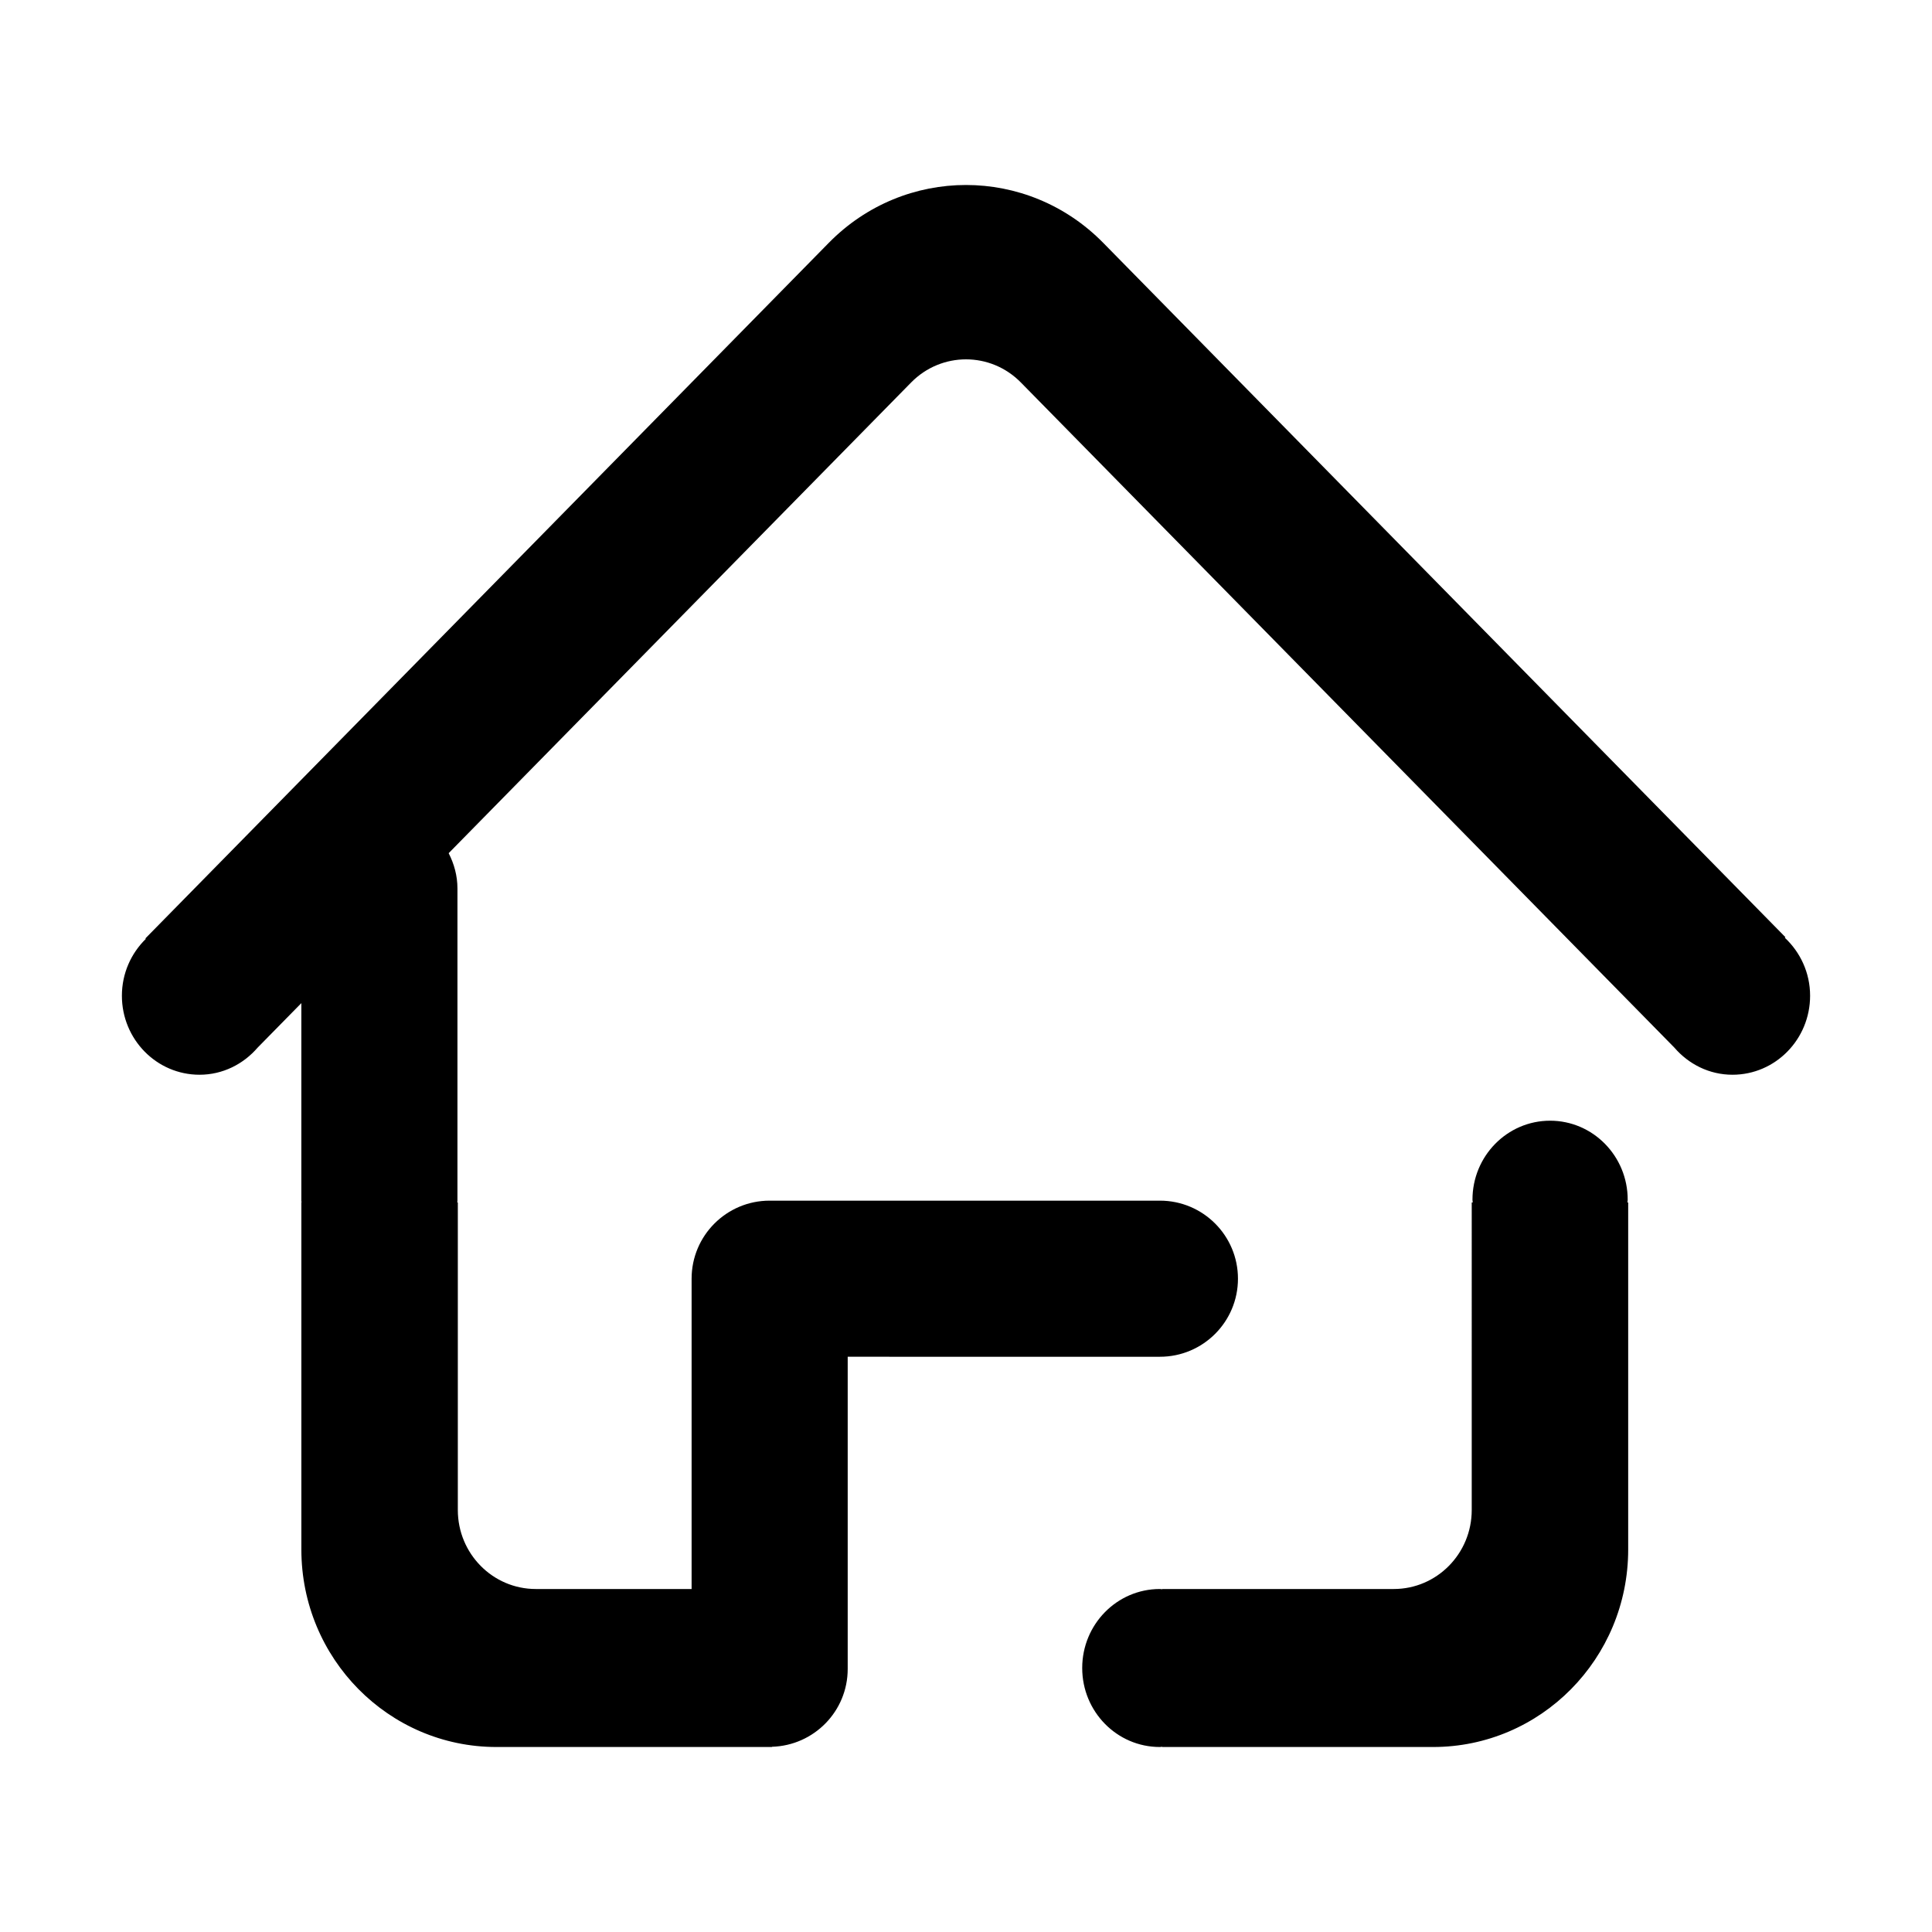
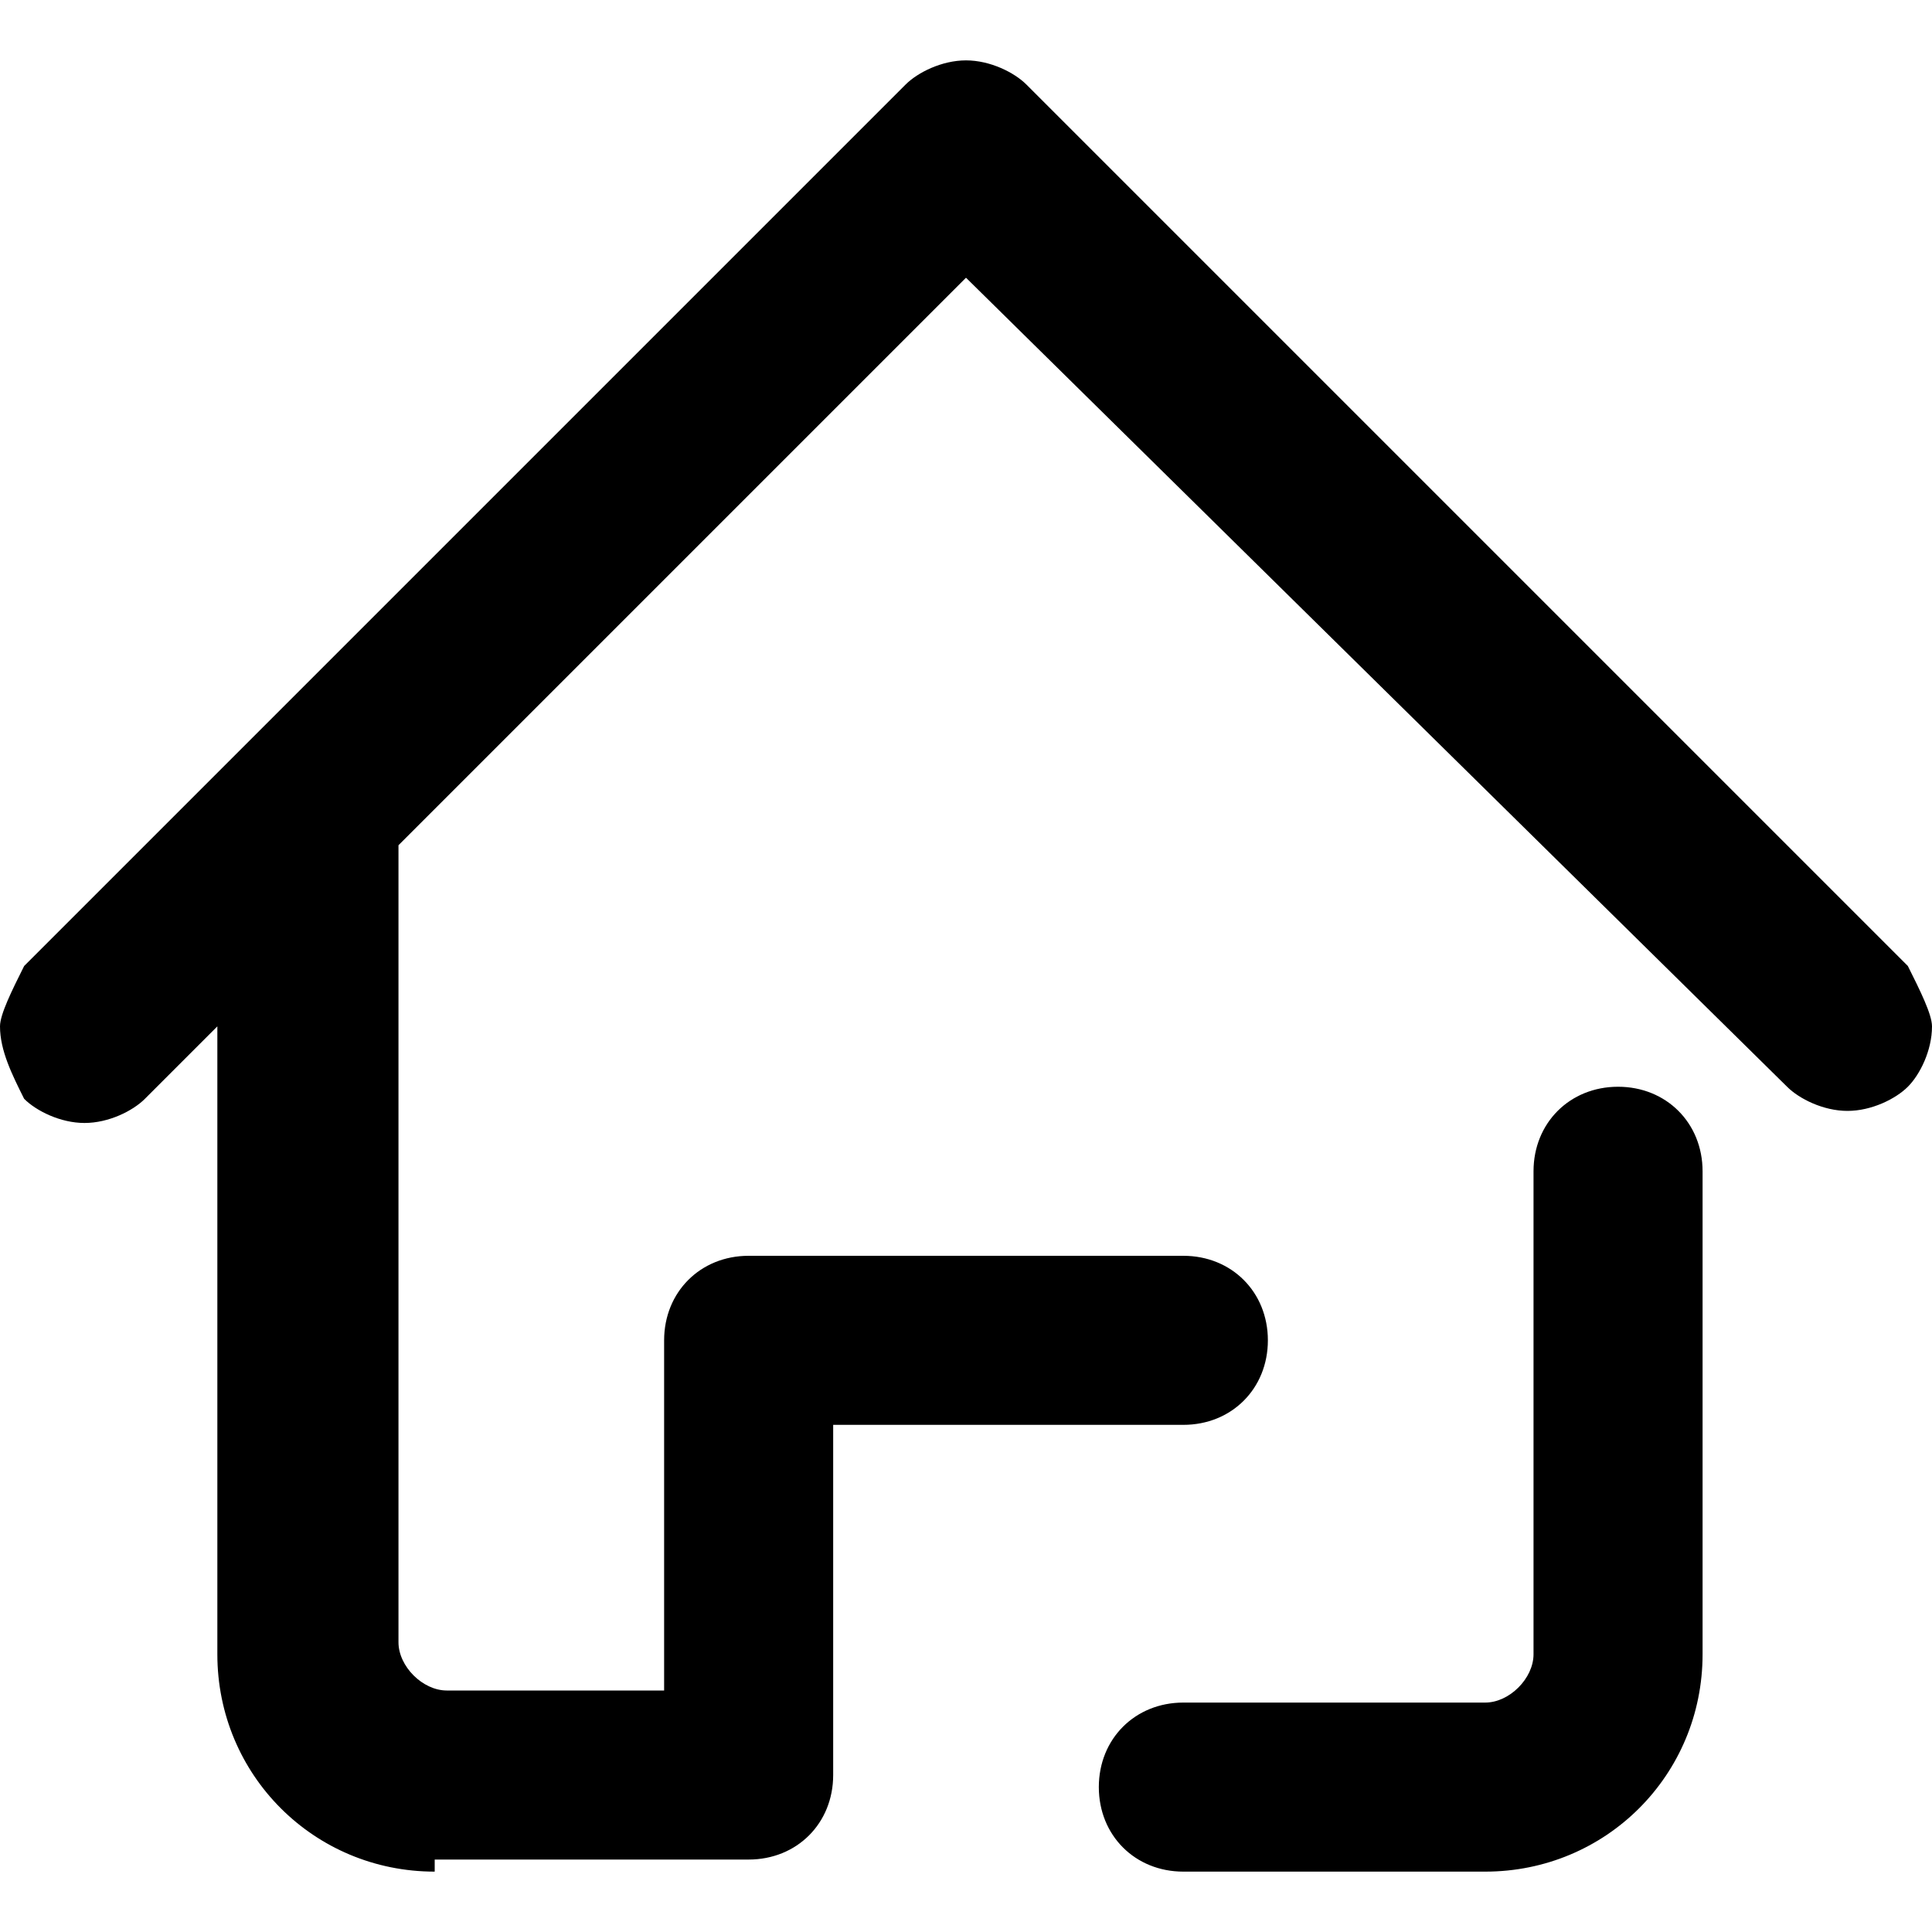
- <svg xmlns="http://www.w3.org/2000/svg" t="1608734152787" class="icon" viewBox="0 0 1024 1024" version="1.1" p-id="1160" width="200" height="200">
+ <svg xmlns="http://www.w3.org/2000/svg" t="1611208334039" class="icon" viewBox="0 0 1024 1024" version="1.1" p-id="824" width="200" height="200">
  <defs>
    <style type="text/css" />
  </defs>
-   <path d="M959.39 527.762c0 23.128-18.42 41.874-41.139 41.874-12.336 0-23.276-5.64-30.818-14.394L541.09 202.729c-16.066-16.353-42.113-16.353-58.179 0L237.802 452.204c2.878 5.636 4.654 11.927 4.654 18.691l0 165.476c0 0.328-0.089 0.635-0.097 0.962l0.298 0 0 163.003c0 23.126 18.506 41.872 41.337 41.872l82.569 0L366.563 677.739c0-22.85 18.521-41.369 41.369-41.369L614.776 636.37c22.848 0 41.369 18.519 41.369 41.369 0 22.846-18.521 41.369-41.369 41.369L449.3 719.108l0 165.474c0 22.428-17.875 40.583-40.142 41.246l0 0.122L263.148 925.95c-57.116 0-103.418-46.864-103.418-104.678L159.73 637.331l0.085 0c-0.006-0.326-0.097-0.633-0.097-0.962L159.718 531.68l-23.163 23.576c-7.542 8.745-18.476 14.379-30.808 14.379-22.719 0-41.139-18.746-41.139-41.874 0-11.862 4.895-22.521 12.688-30.141l-0.237-0.241 362.216-368.669c40.165-40.881 105.286-40.881 145.451 0l361.57 368.011-0.3 0.306C954.176 504.68 959.39 515.563 959.39 527.762zM614.734 842.207c0.443 0 0.854 0.12 1.294 0.132l0-0.132 122.683 0c22.829 0 41.337-18.746 41.337-41.872L780.049 637.331l0.534 0c-0.016-0.496-0.145-0.962-0.145-1.464 0-23.126 18.417-41.874 41.139-41.874 22.719 0 41.137 18.748 41.137 41.874 0 0.502-0.126 0.968-0.145 1.464l0.405 0 0 183.94c0 57.813-46.299 104.678-103.418 104.678l-143.529 0 0-0.132c-0.441 0.014-0.852 0.132-1.294 0.132-22.719 0-41.139-18.744-41.139-41.87C573.595 860.956 592.014 842.207 614.734 842.207z" p-id="1161" />
+   <path d="M230.4 992c-64 0-115.2-51.2-115.2-115.2L115.2 544 76.8 582.4C70.4 588.8 57.6 595.2 44.8 595.2c-12.8 0-25.6-6.4-32-12.8C6.4 569.6 0 556.8 0 544 0 537.6 6.4 524.8 12.8 512l467.2-467.2C486.4 38.4 499.2 32 512 32s25.6 6.4 32 12.8L1011.2 512C1017.6 524.8 1024 537.6 1024 544c0 12.8-6.4 25.6-12.8 32-6.4 6.4-19.2 12.8-32 12.8s-25.6-6.4-32-12.8L512 147.2 211.2 448l0 422.4c0 12.8 12.8 25.6 25.6 25.6l115.2 0 0-185.6c0-25.6 19.2-44.8 44.8-44.8l230.4 0c25.6 0 44.8 19.2 44.8 44.8s-19.2 44.8-44.8 44.8L441.6 755.2l0 185.6c0 25.6-19.2 44.8-44.8 44.8L230.4 985.6zM627.2 992c-25.6 0-44.8-19.2-44.8-44.8 0-25.6 19.2-44.8 44.8-44.8l160 0c12.8 0 25.6-12.8 25.6-25.6l0-256c0-25.6 19.2-44.8 44.8-44.8 25.6 0 44.8 19.2 44.8 44.8l0 256c0 64-51.2 115.2-115.2 115.2L627.2 992z" p-id="825" />
</svg>
